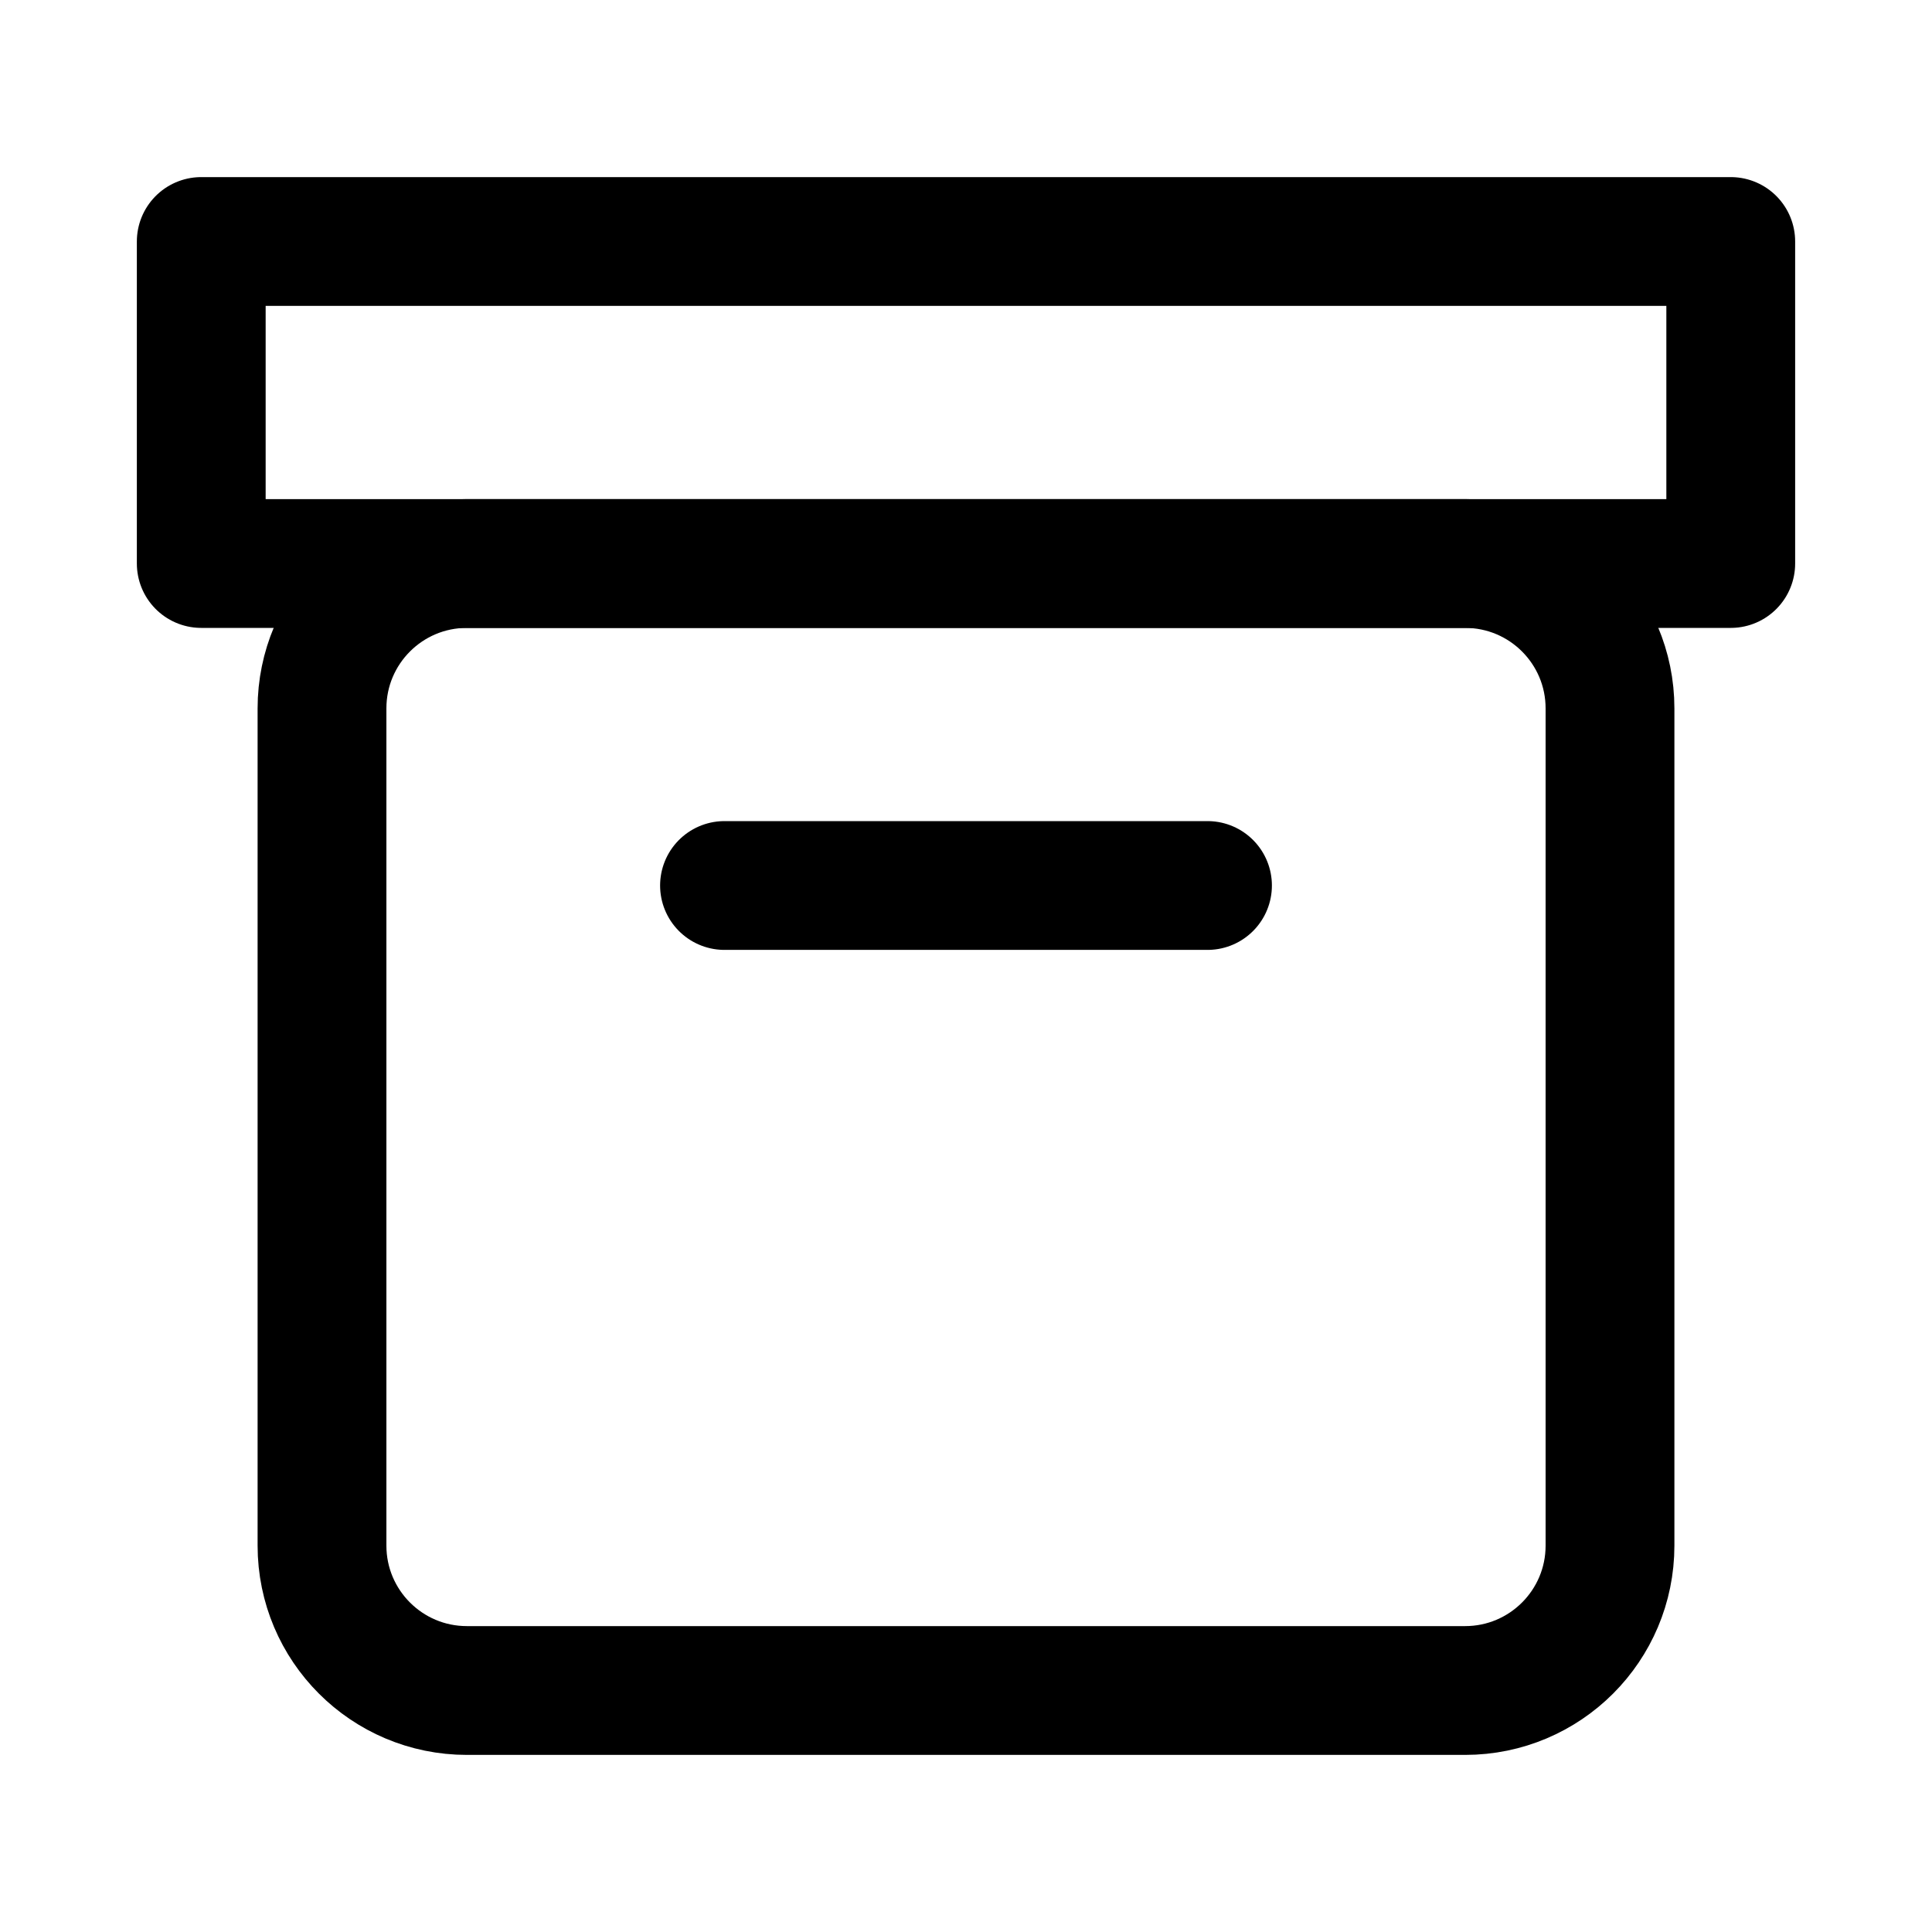
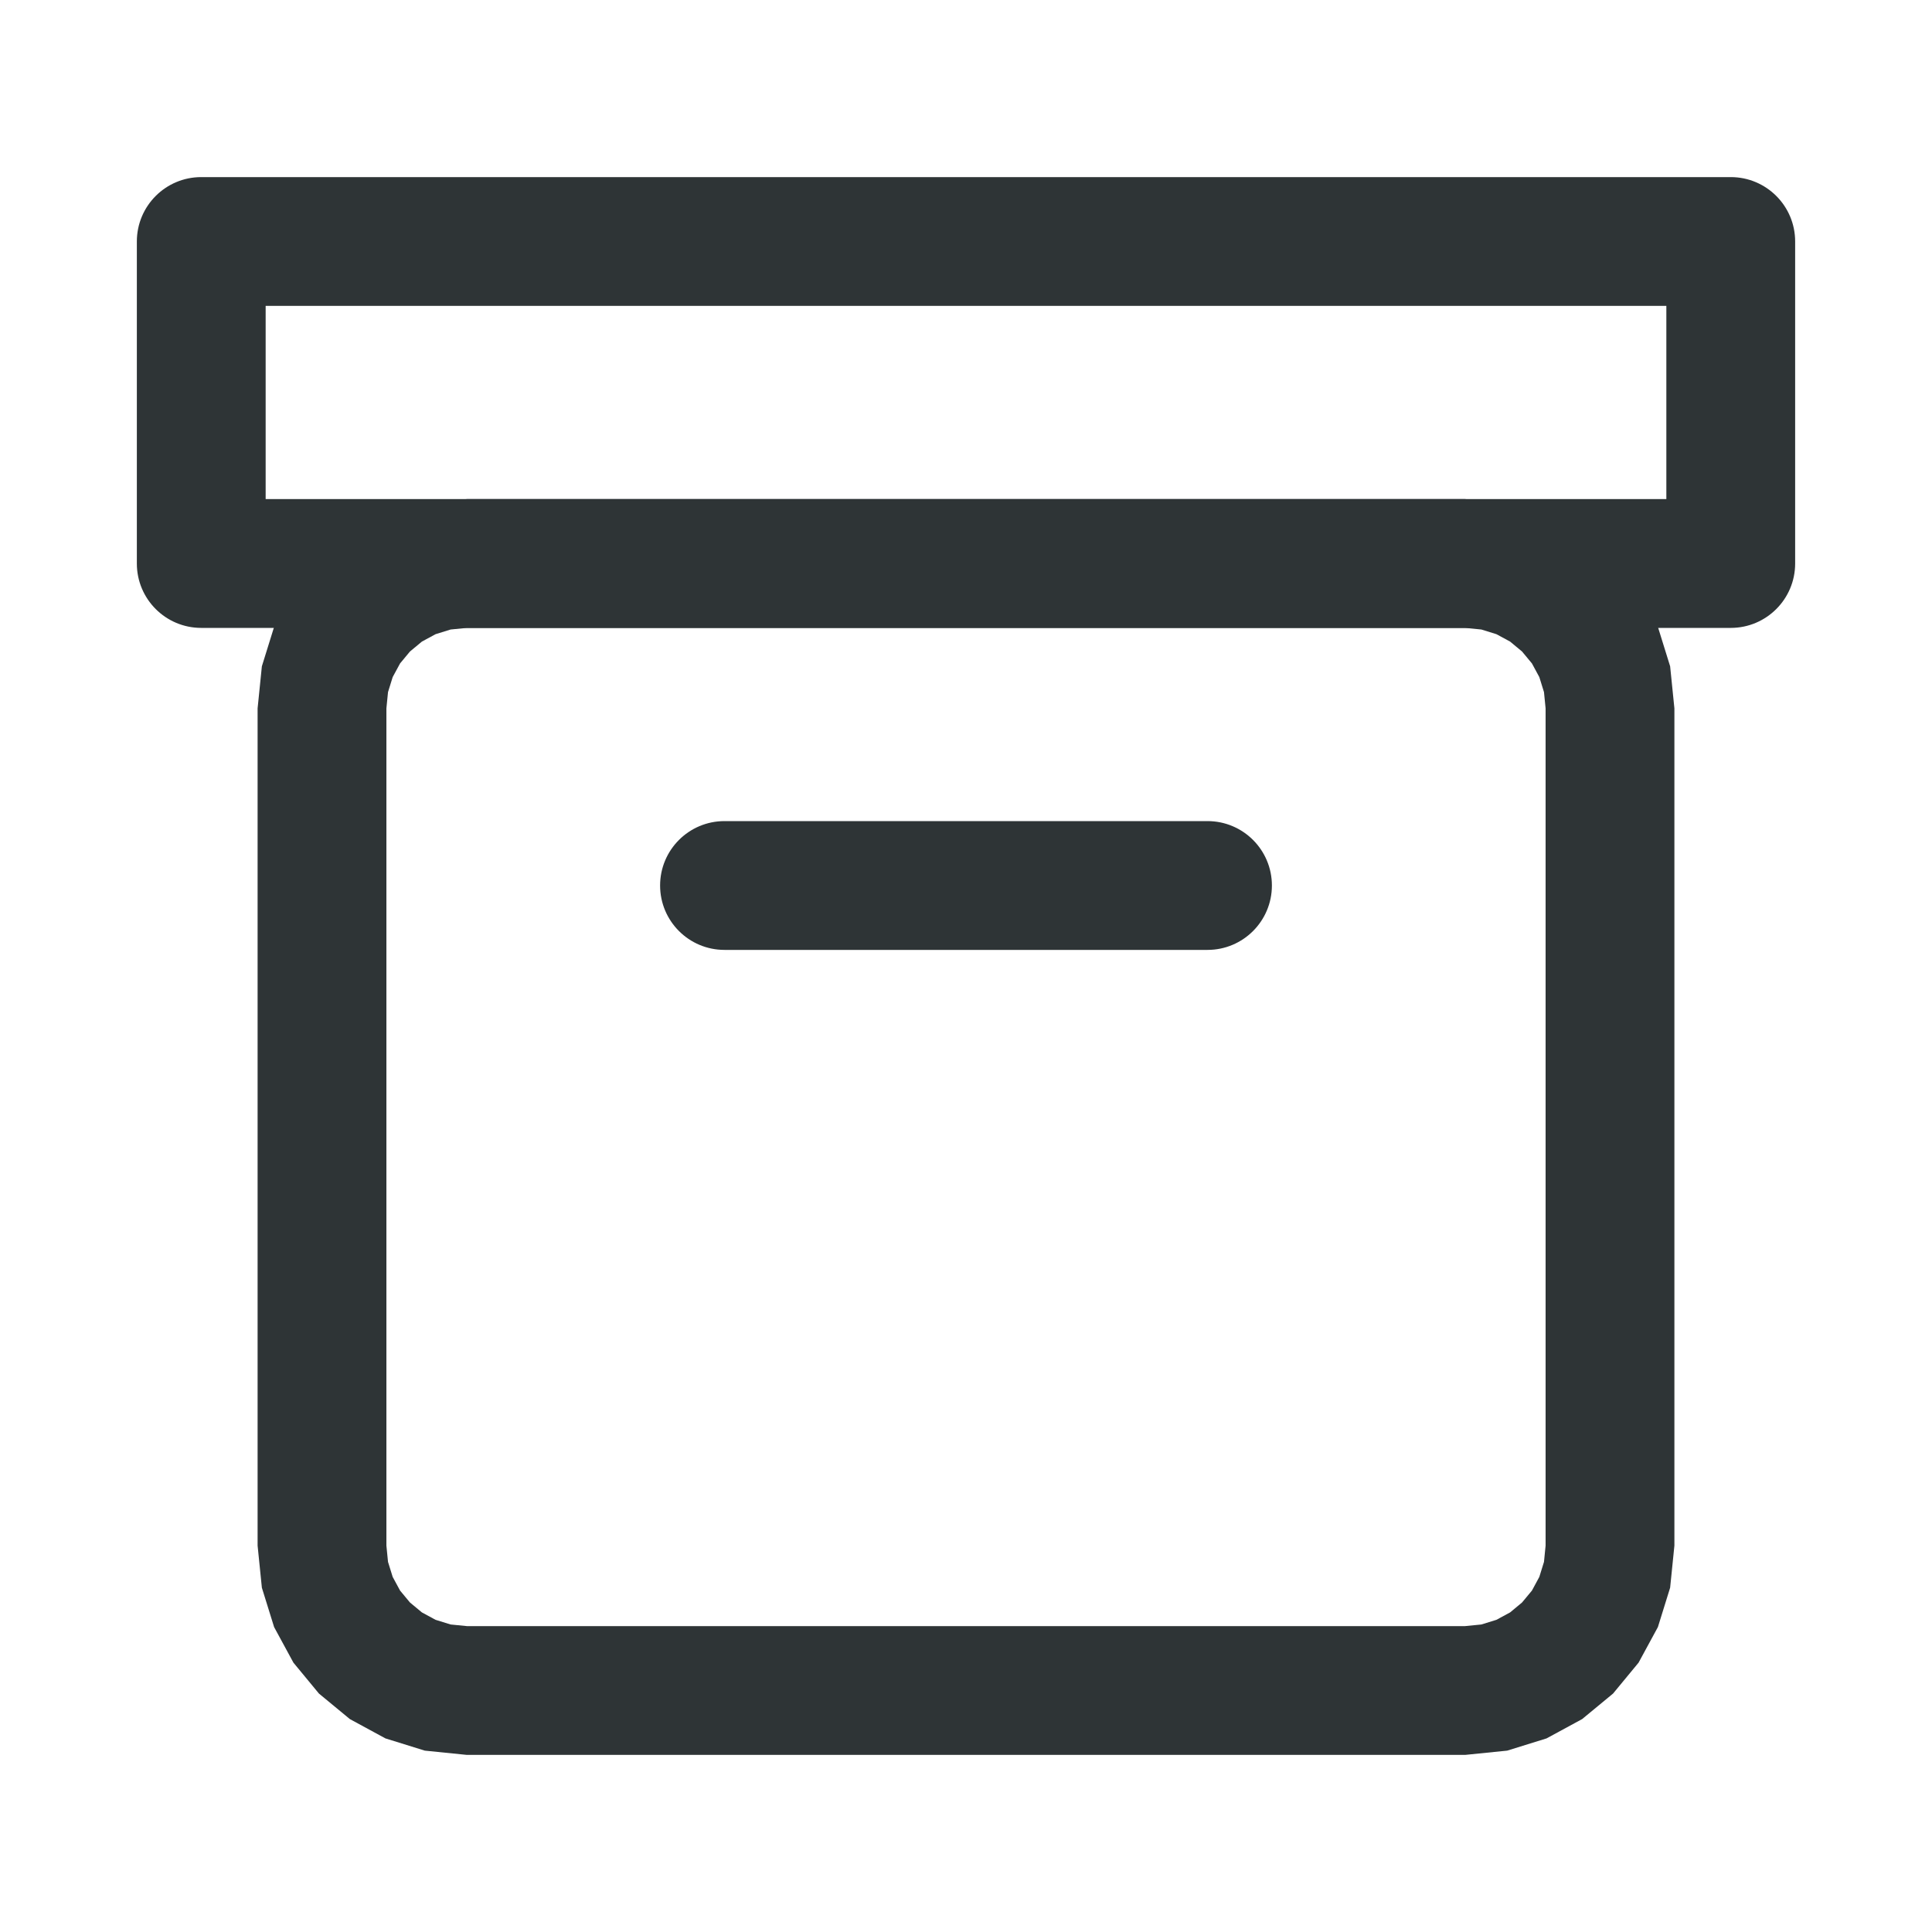
<svg xmlns="http://www.w3.org/2000/svg" width="24" height="24" viewBox="0 0 24 24">
-   <g fill="none" stroke="currentColor" stroke-width="1.6" stroke-linecap="round" stroke-linejoin="round">
-     <rect x="4" y="7" width="16" height="14" rx="1.8" />
-     <path d="M2.5 3h19v4h-19zM9 11h6" />
-   </g>
+   <path fill="#2e3436" fill-rule="nonzero" d="M4.8,8.8L3.2,8.8 3.253,8.277 3.405,7.788 3.645,7.346 3.962,6.962 4.346,6.645 4.788,6.405 5.277,6.253 5.8,6.2 18.2,6.2 18.723,6.253 19.212,6.405 19.654,6.645 20.038,6.962 20.355,7.346 20.595,7.788 20.747,8.277 20.8,8.8 20.8,19.2 20.747,19.723 20.595,20.212 20.355,20.654 20.038,21.038 19.654,21.355 19.212,21.595 18.723,21.747 18.2,21.8 5.8,21.8 5.277,21.747 4.788,21.595 4.346,21.355 3.962,21.038 3.645,20.654 3.405,20.212 3.253,19.723 3.2,19.2 3.2,8.8 4.8,8.8 4.8,19.2 4.82,19.402 4.878,19.589 4.97,19.759 5.093,19.907 5.241,20.03 5.411,20.122 5.598,20.18 5.8,20.2 18.2,20.2 18.402,20.18 18.589,20.122 18.759,20.03 18.907,19.907 19.03,19.759 19.122,19.589 19.18,19.402 19.2,19.2 19.2,8.8 19.18,8.598 19.122,8.411 19.03,8.241 18.907,8.093 18.759,7.97 18.589,7.878 18.402,7.82 18.2,7.8 5.8,7.8 5.598,7.82 5.411,7.878 5.241,7.97 5.093,8.093 4.97,8.241 4.878,8.411 4.82,8.598 4.8,8.8z" />
+   <path fill="#2e3436" fill-rule="nonzero" d="M2.5,3.8L2.5,2.2 21.5,2.2C21.942,2.2,22.3,2.558,22.3,3L22.3,7C22.3,7.442,21.942,7.8,21.5,7.8L2.5,7.8C2.058,7.8,1.7,7.442,1.7,7L1.7,3C1.7,2.558,2.058,2.2,2.5,2.2L3.3,3 2.5,3 3.3,3 3.3,7 2.5,7 2.5,6.2 21.5,6.2 21.5,7 20.7,7 20.7,3 21.5,3 21.5,3.8 2.5,3.8z M9,11.8C8.558,11.8 8.2,11.442 8.2,11 8.2,10.558 8.558,10.2 9,10.2L15,10.2C15.442,10.2 15.8,10.558 15.8,11 15.8,11.442 15.442,11.8 15,11.8L9,11.8z" />
</svg>
